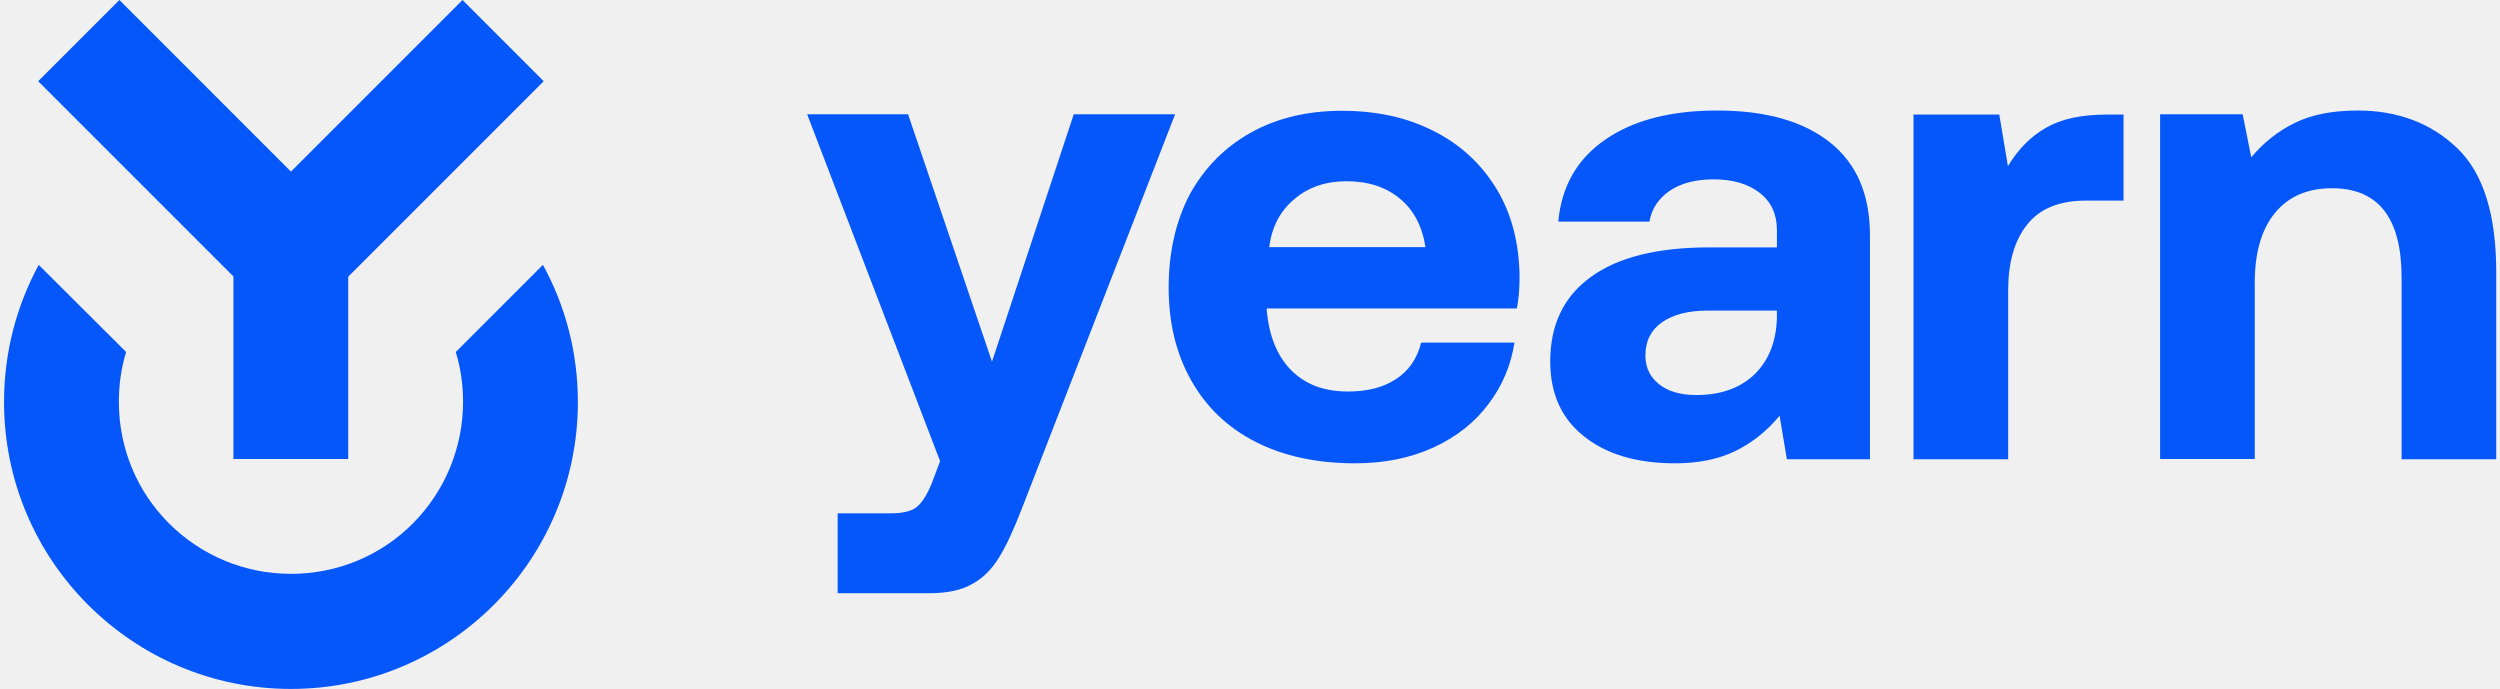
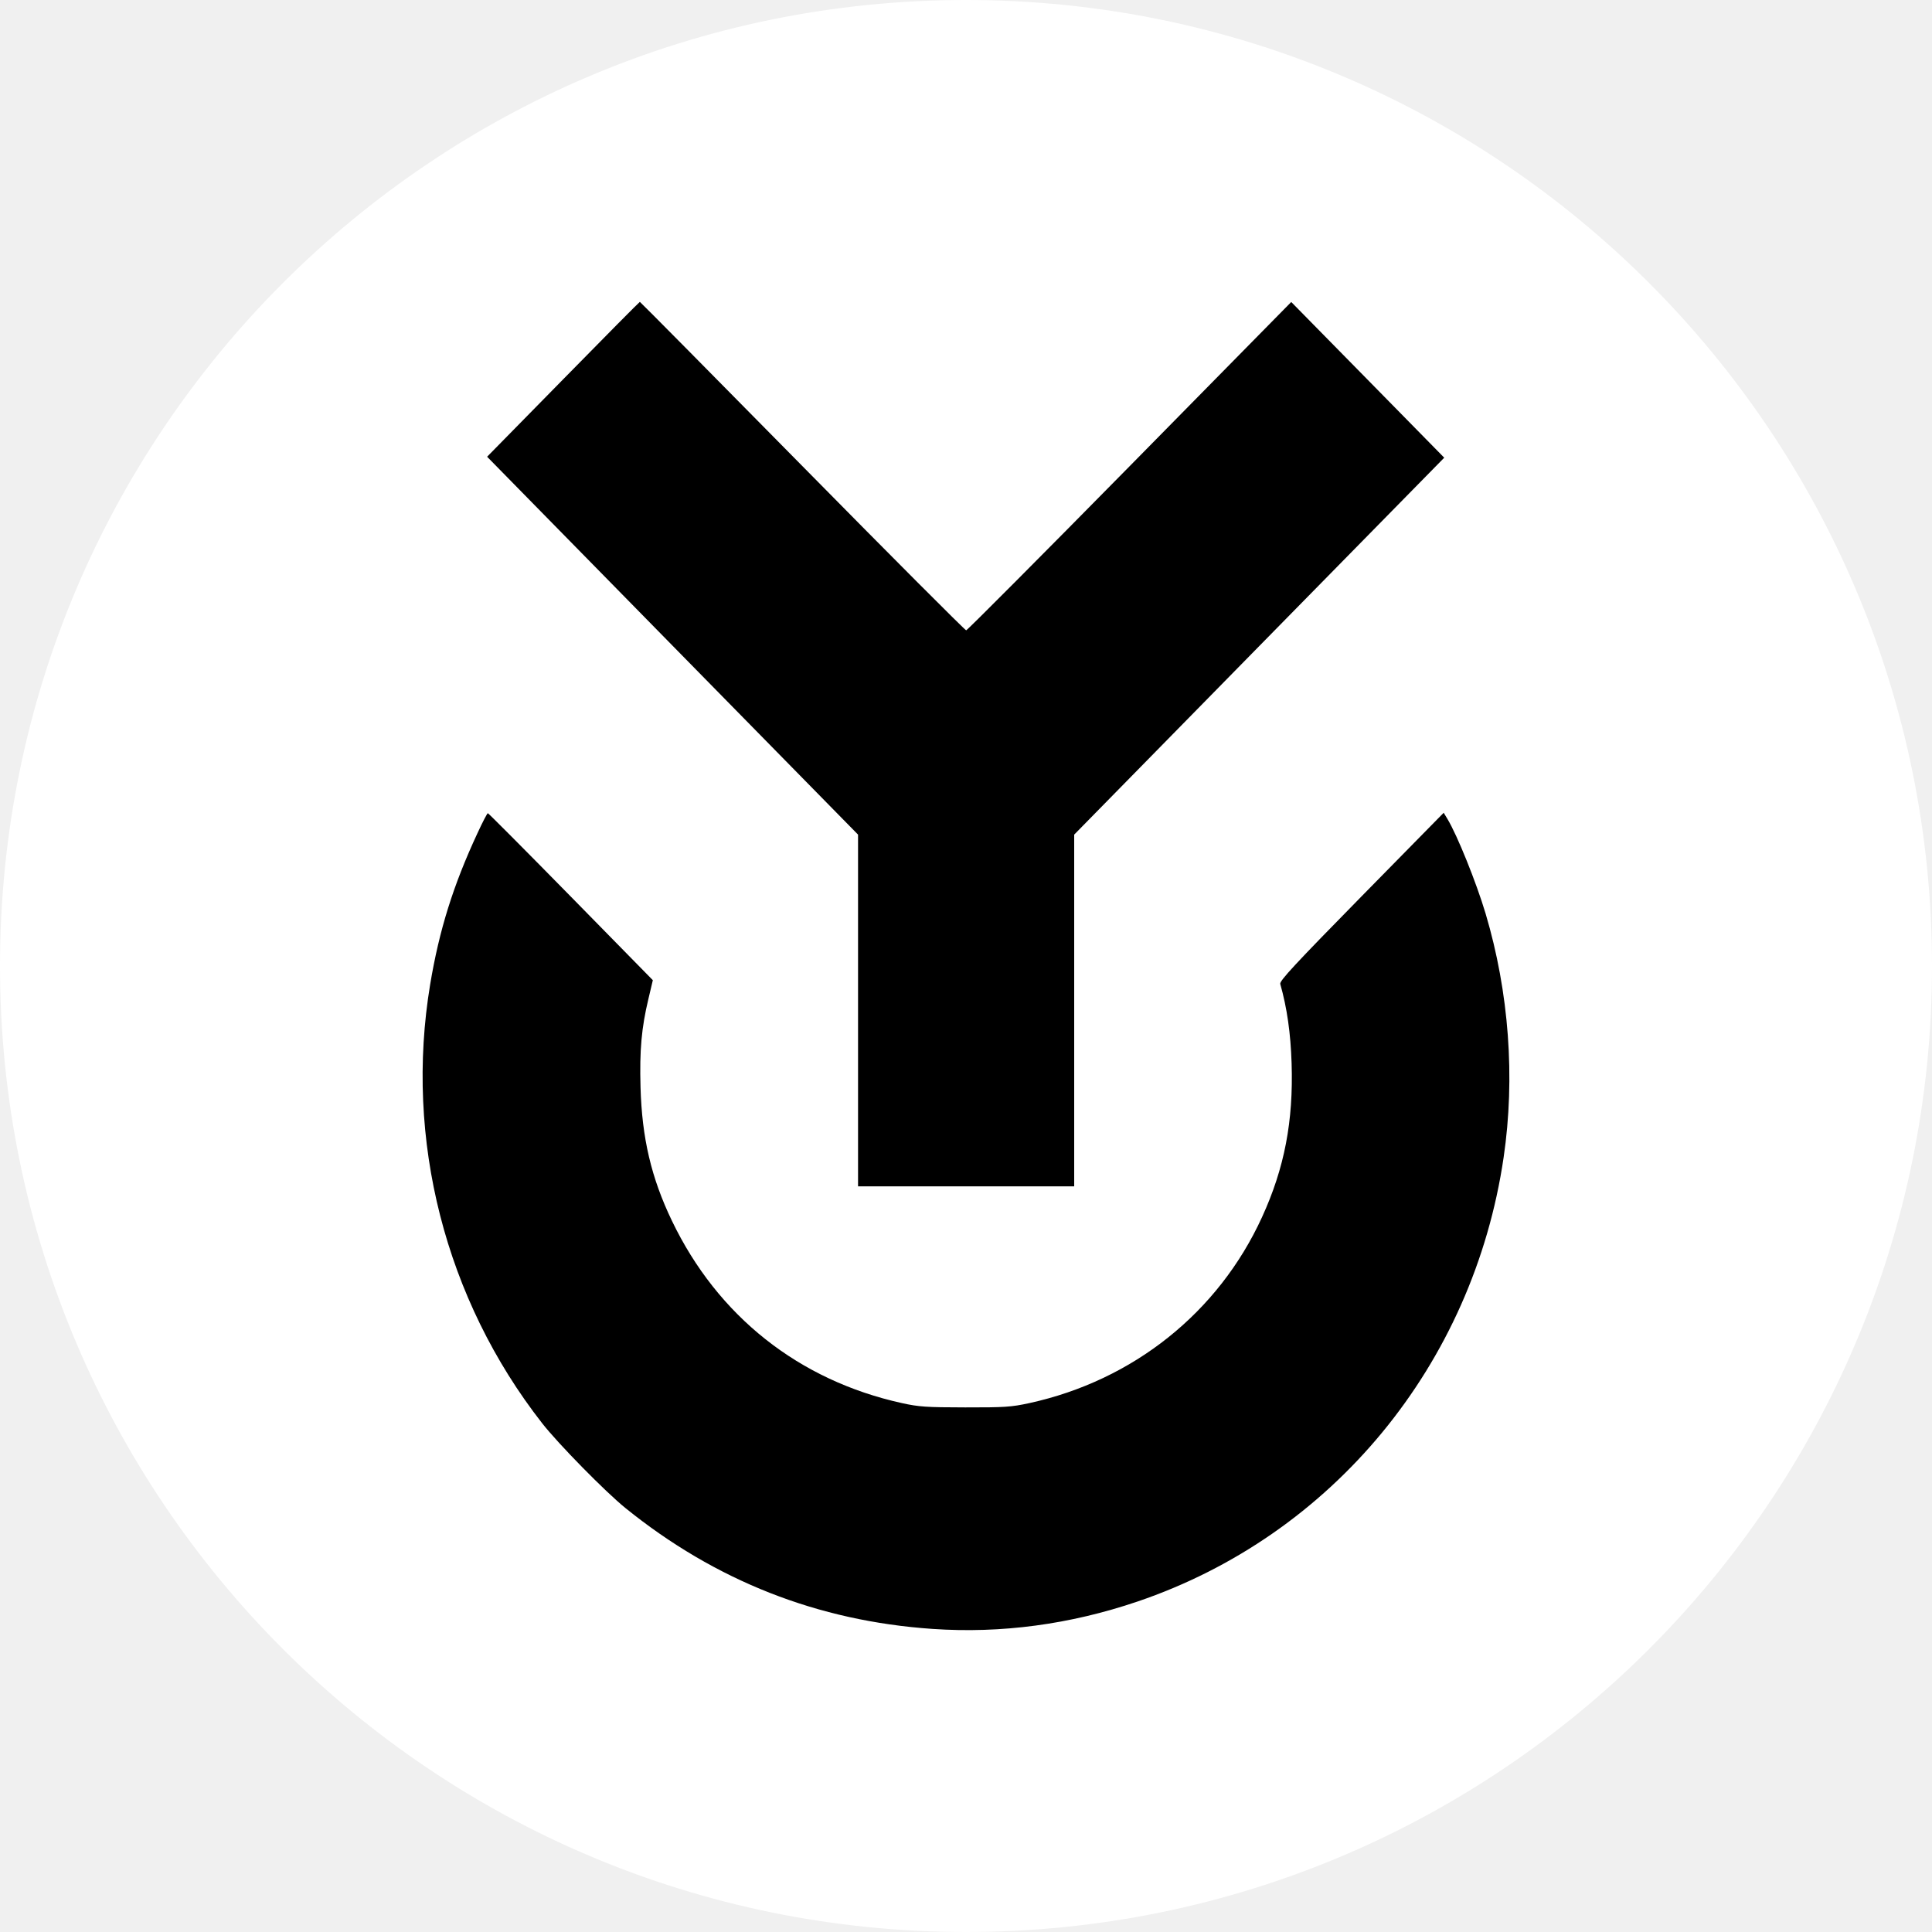
- <svg xmlns="http://www.w3.org/2000/svg" version="1.1" id="Layer_1" x="0px" y="0px" viewBox="0 0 929.7 256.1" style="enable-background:new 0 0 929.7 256.1;" xml:space="preserve">
-   <style type="text/css">
- 	.st0{fill:#0657F9;}
- </style>
-   <g>
-     <path class="st0" d="M876.8,41.1c-9.3,0-17.1,1.5-23.4,4.6c-6.3,3.1-11.7,7.4-16.2,12.8l-3.2-16h-30.7v128.2h35.2v-65.6   c0-11.1,2.5-19.8,7.5-25.9c5-6.1,12.1-9.2,21.2-9.2c17.3,0,25.9,11.1,25.9,33.2v67.6h35.2v-69.6c0-21.4-4.8-36.8-14.5-46.1   C904.1,45.8,891.7,41.1,876.8,41.1 M783.6,42.6c-9.5,0-17,1.6-22.7,4.9c-5.7,3.2-10.4,8-14.2,14.3l-3.2-19.2h-31.9v128.2h35.2V108   c0-10.3,2.3-18.5,7-24.4c4.7-6,12-9,21.9-9h14V42.6H783.6z M630.8,146.9c-5.8,0-10.4-1.3-13.8-4c-3.4-2.7-5.1-6.2-5.1-10.7   c0-5.3,2-9.4,6.1-12.3c4.1-2.9,9.8-4.4,17.1-4.4h25.7v2.5c-0.2,8.8-2.9,15.8-8.2,21.1C647.2,144.3,640,146.9,630.8,146.9    M638.6,41.1c-17.3,0-31.2,3.6-41.6,10.8c-10.5,7.2-16.3,17.4-17.5,30.5h33.9c0.8-4.8,3.4-8.6,7.6-11.5c4.2-2.8,9.7-4.2,16.3-4.2   c7.1,0,12.8,1.7,17.1,5c4.2,3.3,6.4,7.9,6.4,13.7V92h-25.2c-19.3,0-34,3.7-44,11c-10.1,7.3-15.1,17.8-15.1,31.4   c0,12,4.2,21.3,12.6,27.9c8.4,6.7,19.7,10,33.8,10c8.6,0,16.1-1.5,22.3-4.5c6.2-3,11.8-7.4,16.6-13.2l2.7,16.2h30.9V87.5   c0-15.1-4.9-26.6-14.8-34.5C670.7,45.1,656.7,41.1,638.6,41.1 M472,91.8c1-7.5,4.1-13.4,9.4-17.8c5.2-4.4,11.7-6.6,19.3-6.6   c8,0,14.6,2.1,19.8,6.4c5.2,4.2,8.4,10.3,9.6,18.1H472z M434.6,107c0,13.1,2.8,24.6,8.4,34.5c5.6,9.9,13.5,17.5,23.9,22.8   c10.4,5.3,22.7,8,37,8c11,0,20.7-2,29.2-5.9c8.5-3.9,15.3-9.3,20.4-16.1c5.2-6.8,8.4-14.5,9.7-22.9h-34.7c-1.5,6-4.6,10.5-9.4,13.6   c-4.7,3.1-10.7,4.6-17.8,4.6c-9,0-16-2.7-21.2-8c-5.2-5.3-8.1-12.6-9-21.9v-1h93c0.7-3.5,1-7.5,1-12c-0.2-12.5-3-23.3-8.6-32.5   c-5.6-9.2-13.3-16.4-23.2-21.4c-9.9-5.1-21.3-7.6-34.3-7.6c-12.8,0-24.1,2.7-33.8,8.1c-9.7,5.4-17.3,13.1-22.7,22.9   C437.3,82.1,434.6,93.7,434.6,107 M300.2,42.6l49.4,128.9l-3.2,8.5c-1.8,4.3-3.7,7.2-5.7,8.7c-2,1.5-5.2,2.2-9.7,2.2h-19.5v29.7   h34.2c6.5,0,11.8-1.1,15.8-3.4c4.1-2.2,7.4-5.6,10.1-10c2.7-4.4,5.5-10.5,8.5-18.3l56.9-146.4h-37.7l-30.4,92l-31.2-92H300.2z" />
-   </g>
-   <g>
-     <path class="st0" d="M201.9,98.5l-32.4,32.4c1.8,5.9,2.7,12.2,2.7,18.5c0,17.1-6.7,33.2-18.7,45.3c-12.1,12.1-28.2,18.7-45.3,18.7   s-33.2-6.7-45.3-18.7c-12.1-12.1-18.7-28.2-18.7-45.3c0-6.4,0.9-12.6,2.7-18.5L14.4,98.5c-8.2,15.1-12.9,32.5-12.9,51   c0,58.9,47.8,106.7,106.7,106.7s106.7-47.8,106.7-106.7C214.9,131,210.2,113.6,201.9,98.5z" />
-     <polygon class="st0" points="86.8,170.7 129.5,170.7 129.5,102.9 202.2,30.2 172,0 108.2,63.8 44.4,0 14.2,30.2 86.8,102.8  " />
-   </g>
+ <svg xmlns="http://www.w3.org/2000/svg" class="h-[100px] w-[100px]" back="text-neutral-900" front="text-neutral-0" width="32" height="32" viewBox="0 0 32 32" fill="none">
+   <circle cx="16" cy="16" r="16" fill="white" />
+   <path fill-rule="evenodd" clip-rule="evenodd" d="M9.327 6.283L8.068 7.565L11.14 10.695L14.212 13.824V16.737V19.65H16.002H17.792V16.737V13.824L20.856 10.702L23.921 7.581L22.654 6.291L21.387 5.002L18.711 7.721C17.239 9.216 16.02 10.44 16.003 10.44C15.985 10.44 14.764 9.216 13.29 7.72C11.816 6.224 10.605 5 10.598 5C10.591 5 10.019 5.577 9.327 6.283ZM7.908 13.801C7.507 14.662 7.275 15.405 7.125 16.304C6.698 18.873 7.373 21.518 8.981 23.575C9.247 23.915 10.027 24.709 10.358 24.977C11.848 26.182 13.544 26.85 15.446 26.98C16.584 27.058 17.721 26.906 18.839 26.527C22.069 25.431 24.401 22.603 24.905 19.169C25.099 17.848 24.994 16.435 24.606 15.131C24.451 14.613 24.138 13.837 23.975 13.566L23.912 13.462L22.55 14.848C21.451 15.967 21.191 16.247 21.205 16.297C21.318 16.697 21.377 17.114 21.393 17.61C21.424 18.571 21.275 19.348 20.903 20.16C20.181 21.738 18.772 22.863 17.049 23.24C16.749 23.305 16.639 23.312 15.987 23.311C15.346 23.31 15.22 23.302 14.94 23.24C13.232 22.864 11.888 21.8 11.13 20.222C10.787 19.509 10.632 18.849 10.609 18.004C10.592 17.394 10.625 17.024 10.74 16.544L10.813 16.235L9.456 14.852C8.709 14.091 8.09 13.469 8.08 13.469C8.07 13.469 7.992 13.618 7.908 13.801Z" fill="currentColor" />
</svg>
